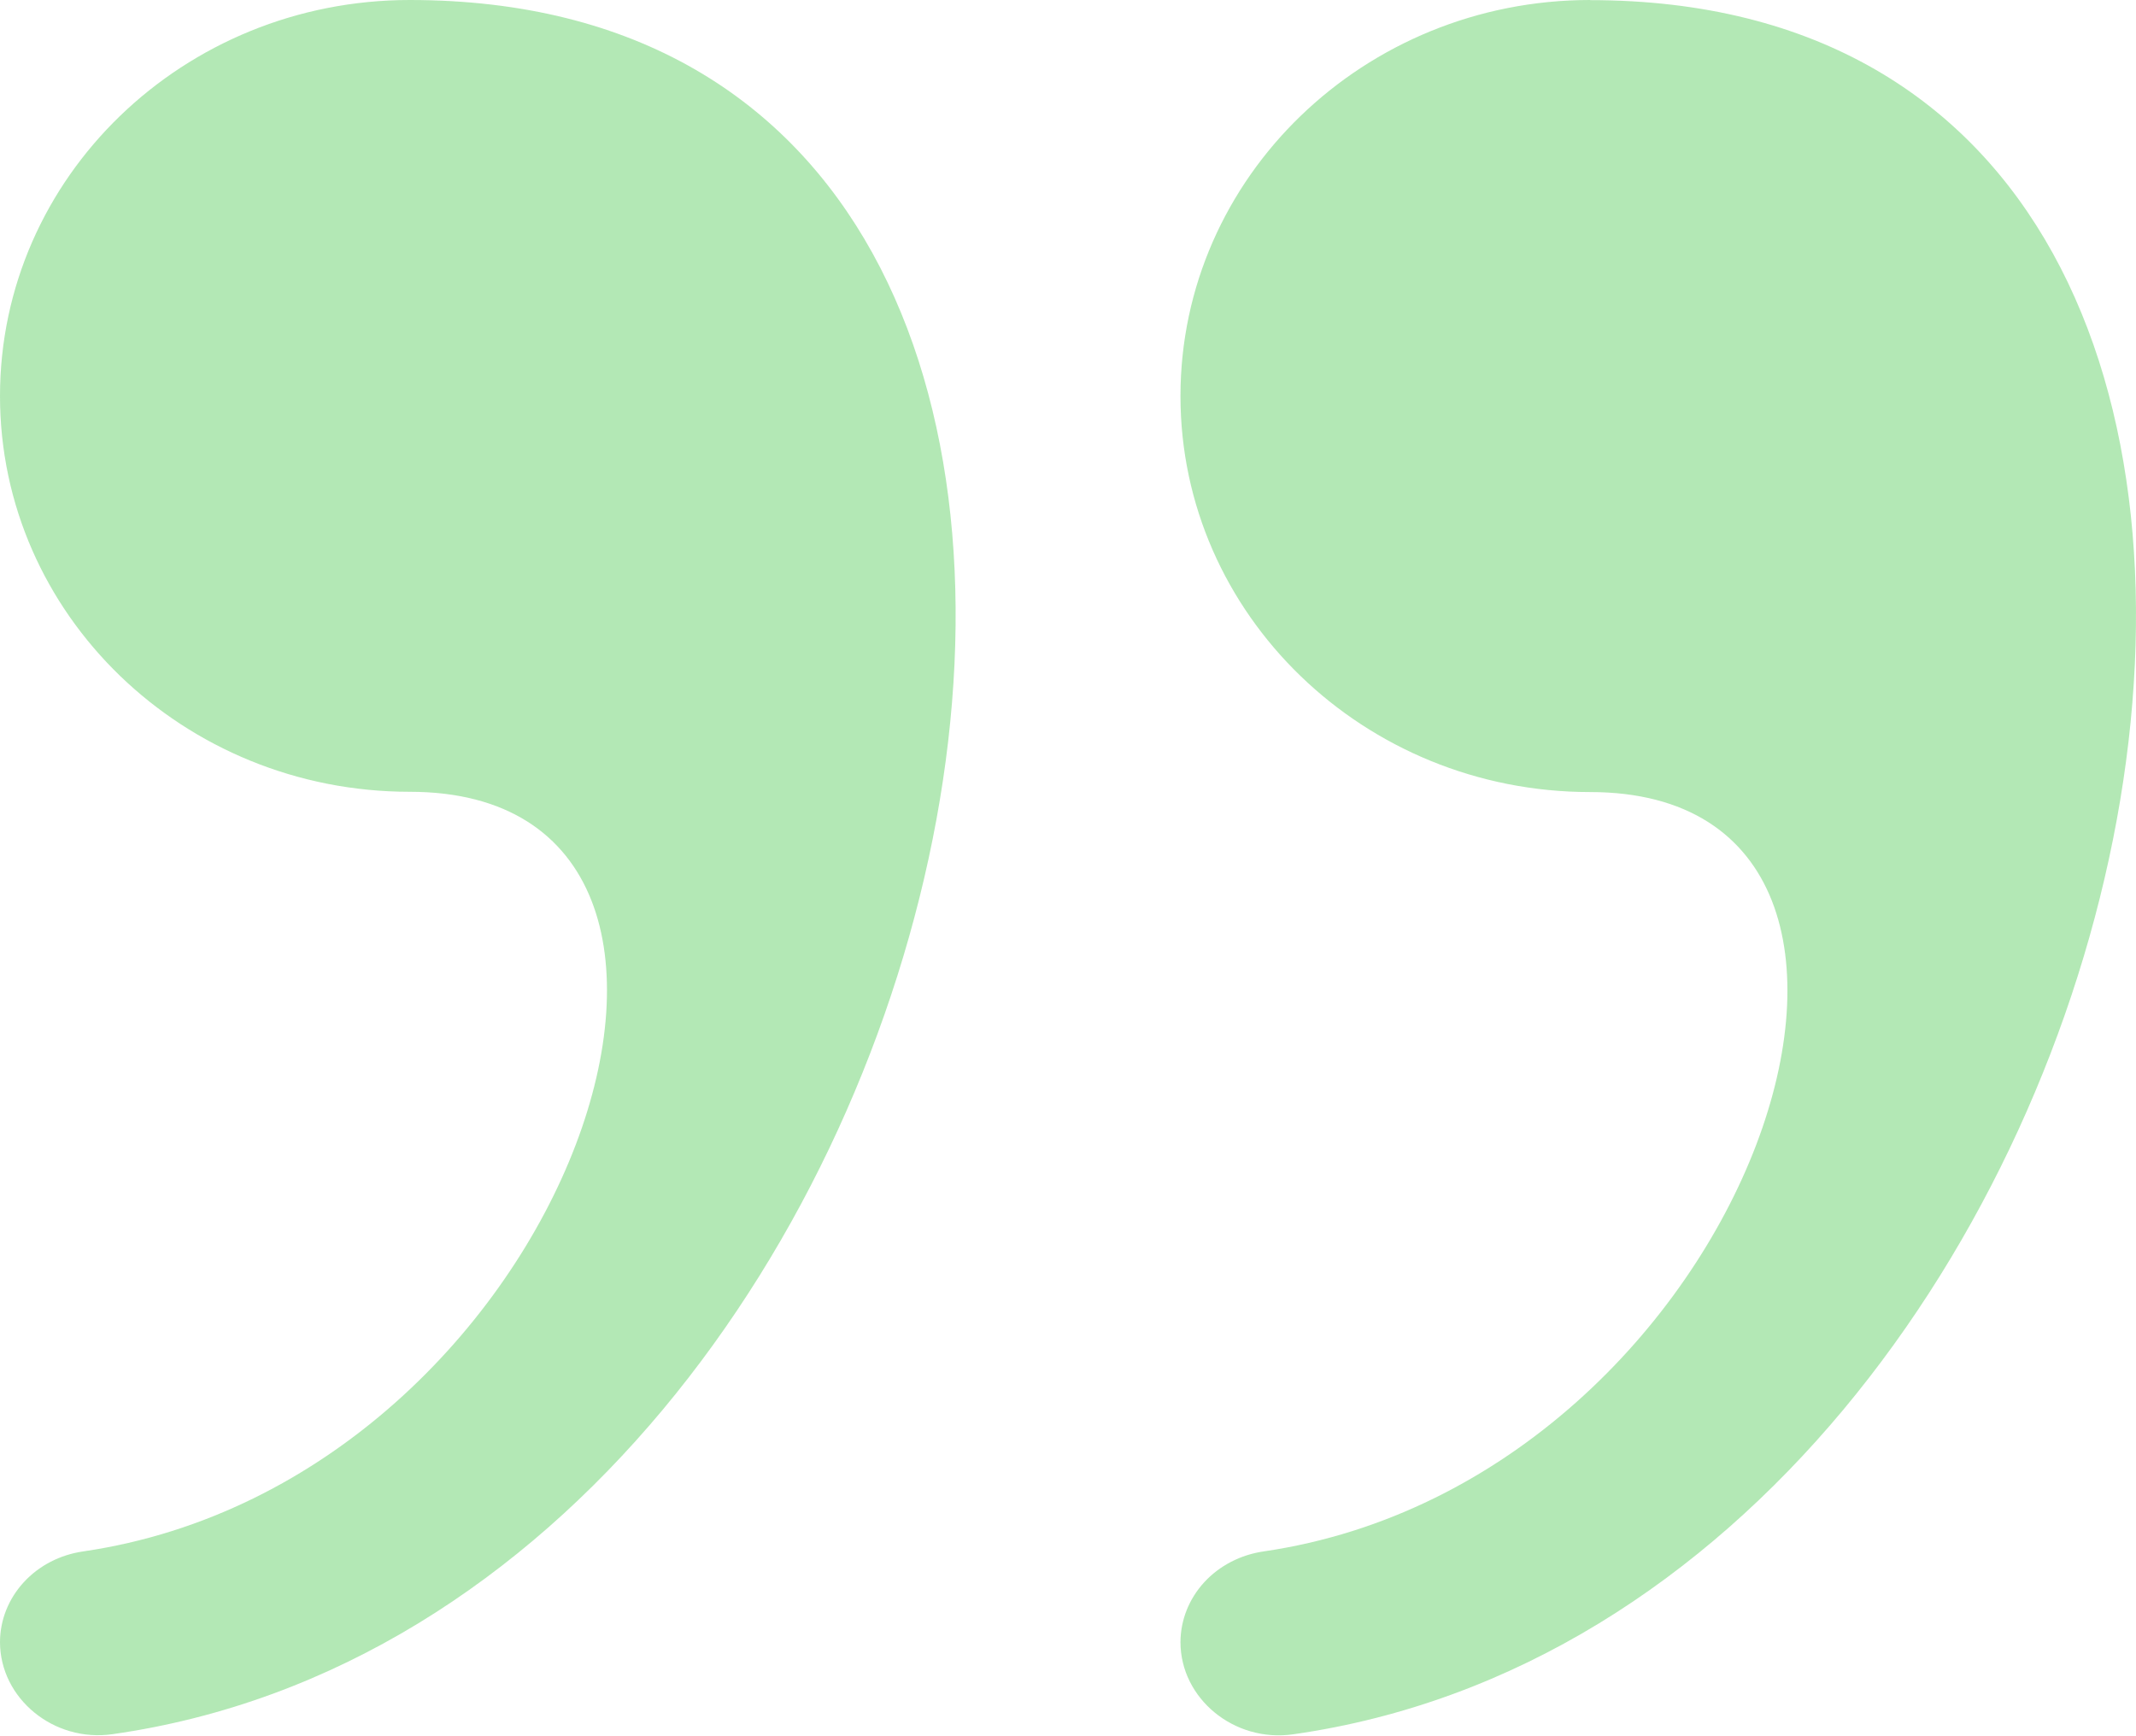
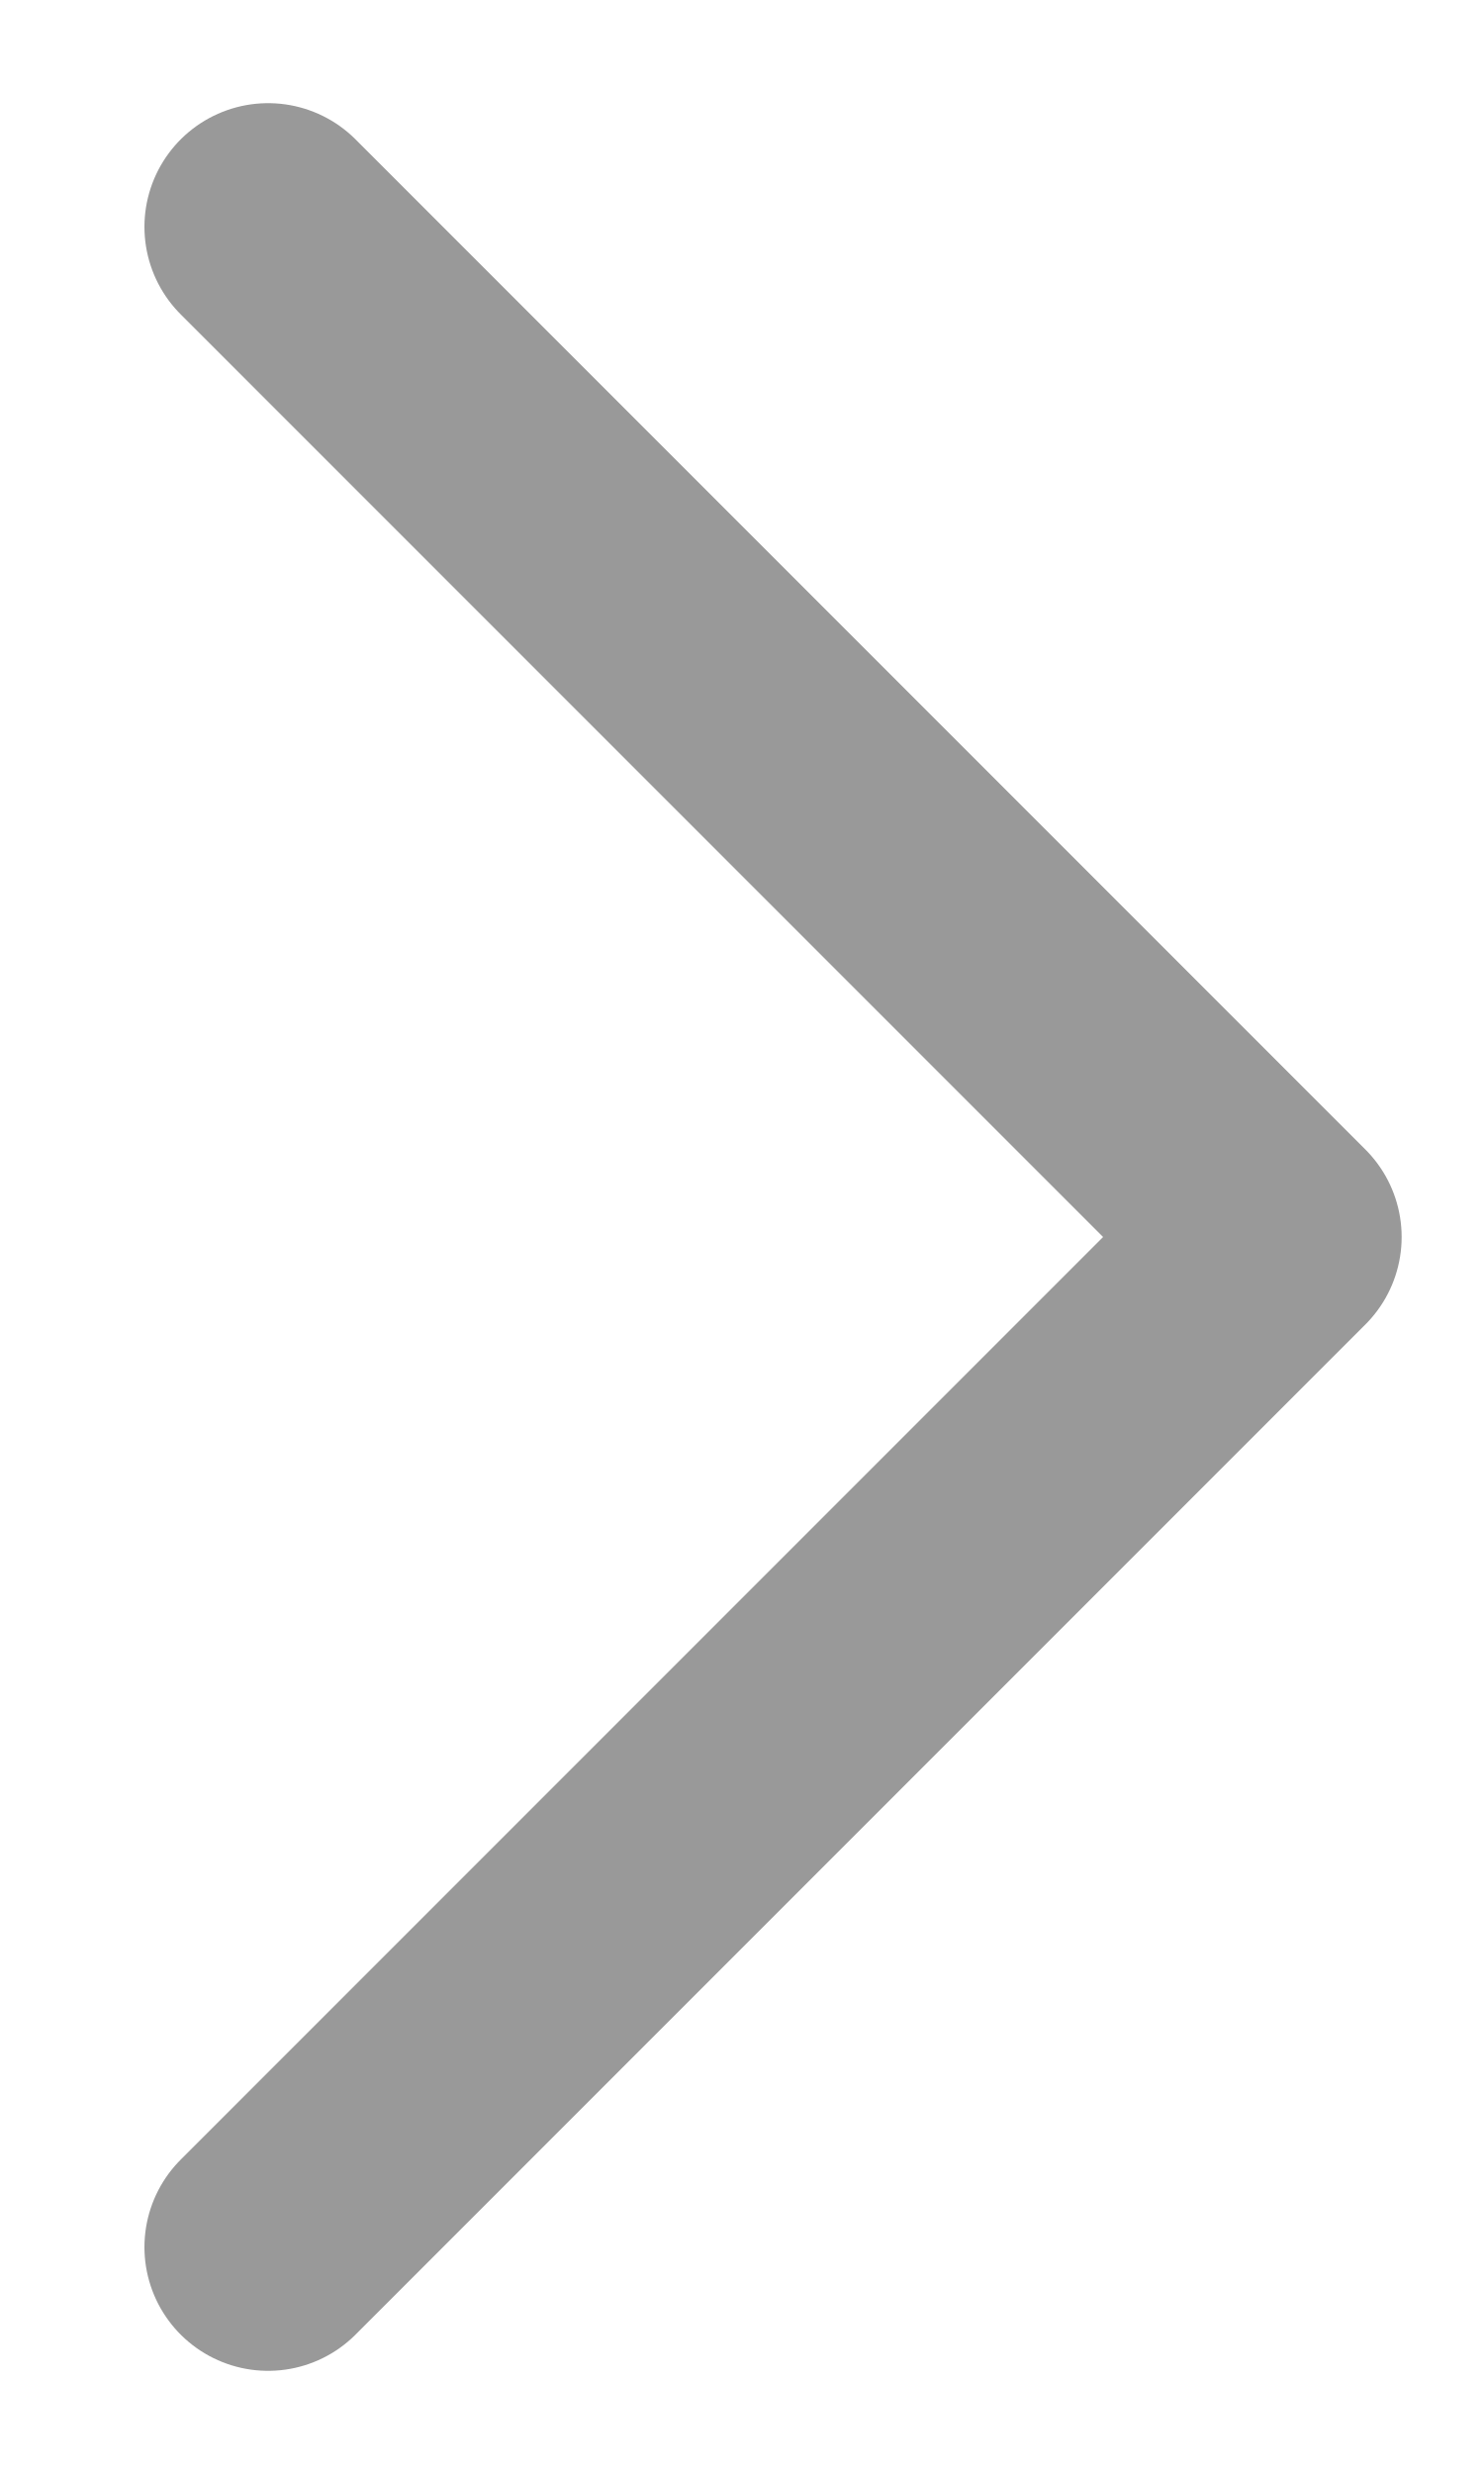
- <svg xmlns="http://www.w3.org/2000/svg" width="32" height="26" viewBox="0 0 32 26" fill="none">
-   <path opacity="0.3" fill-rule="evenodd" clip-rule="evenodd" d="M23.822 0C20.436 0 17.685 2.657 17.685 5.934C17.685 9.208 20.436 11.867 23.822 11.867C29.64 11.867 26.269 22.171 18.931 23.244C18.585 23.294 18.269 23.458 18.04 23.707C17.812 23.956 17.686 24.274 17.685 24.603C17.685 25.446 18.487 26.112 19.375 25.984C32.712 24.085 37.455 0.002 23.822 0.002V0ZM6.139 0C2.748 0 0 2.655 0 5.934C0 9.206 2.748 11.863 6.139 11.863C11.955 11.863 8.584 22.171 1.246 23.244C0.9 23.294 0.584 23.457 0.356 23.706C0.127 23.955 0.001 24.273 0 24.601C0 25.444 0.802 26.11 1.688 25.982C15.029 24.083 19.772 0 6.139 0Z" fill="#00B307" />
+ <svg xmlns="http://www.w3.org/2000/svg" width="6" height="10" viewBox="0 0 6 10" fill="none">
+   <path d="M1.084 0.917L5.167 5L1.084 9.083" stroke="#999999" stroke-linecap="round" stroke-linejoin="round" />
</svg>
